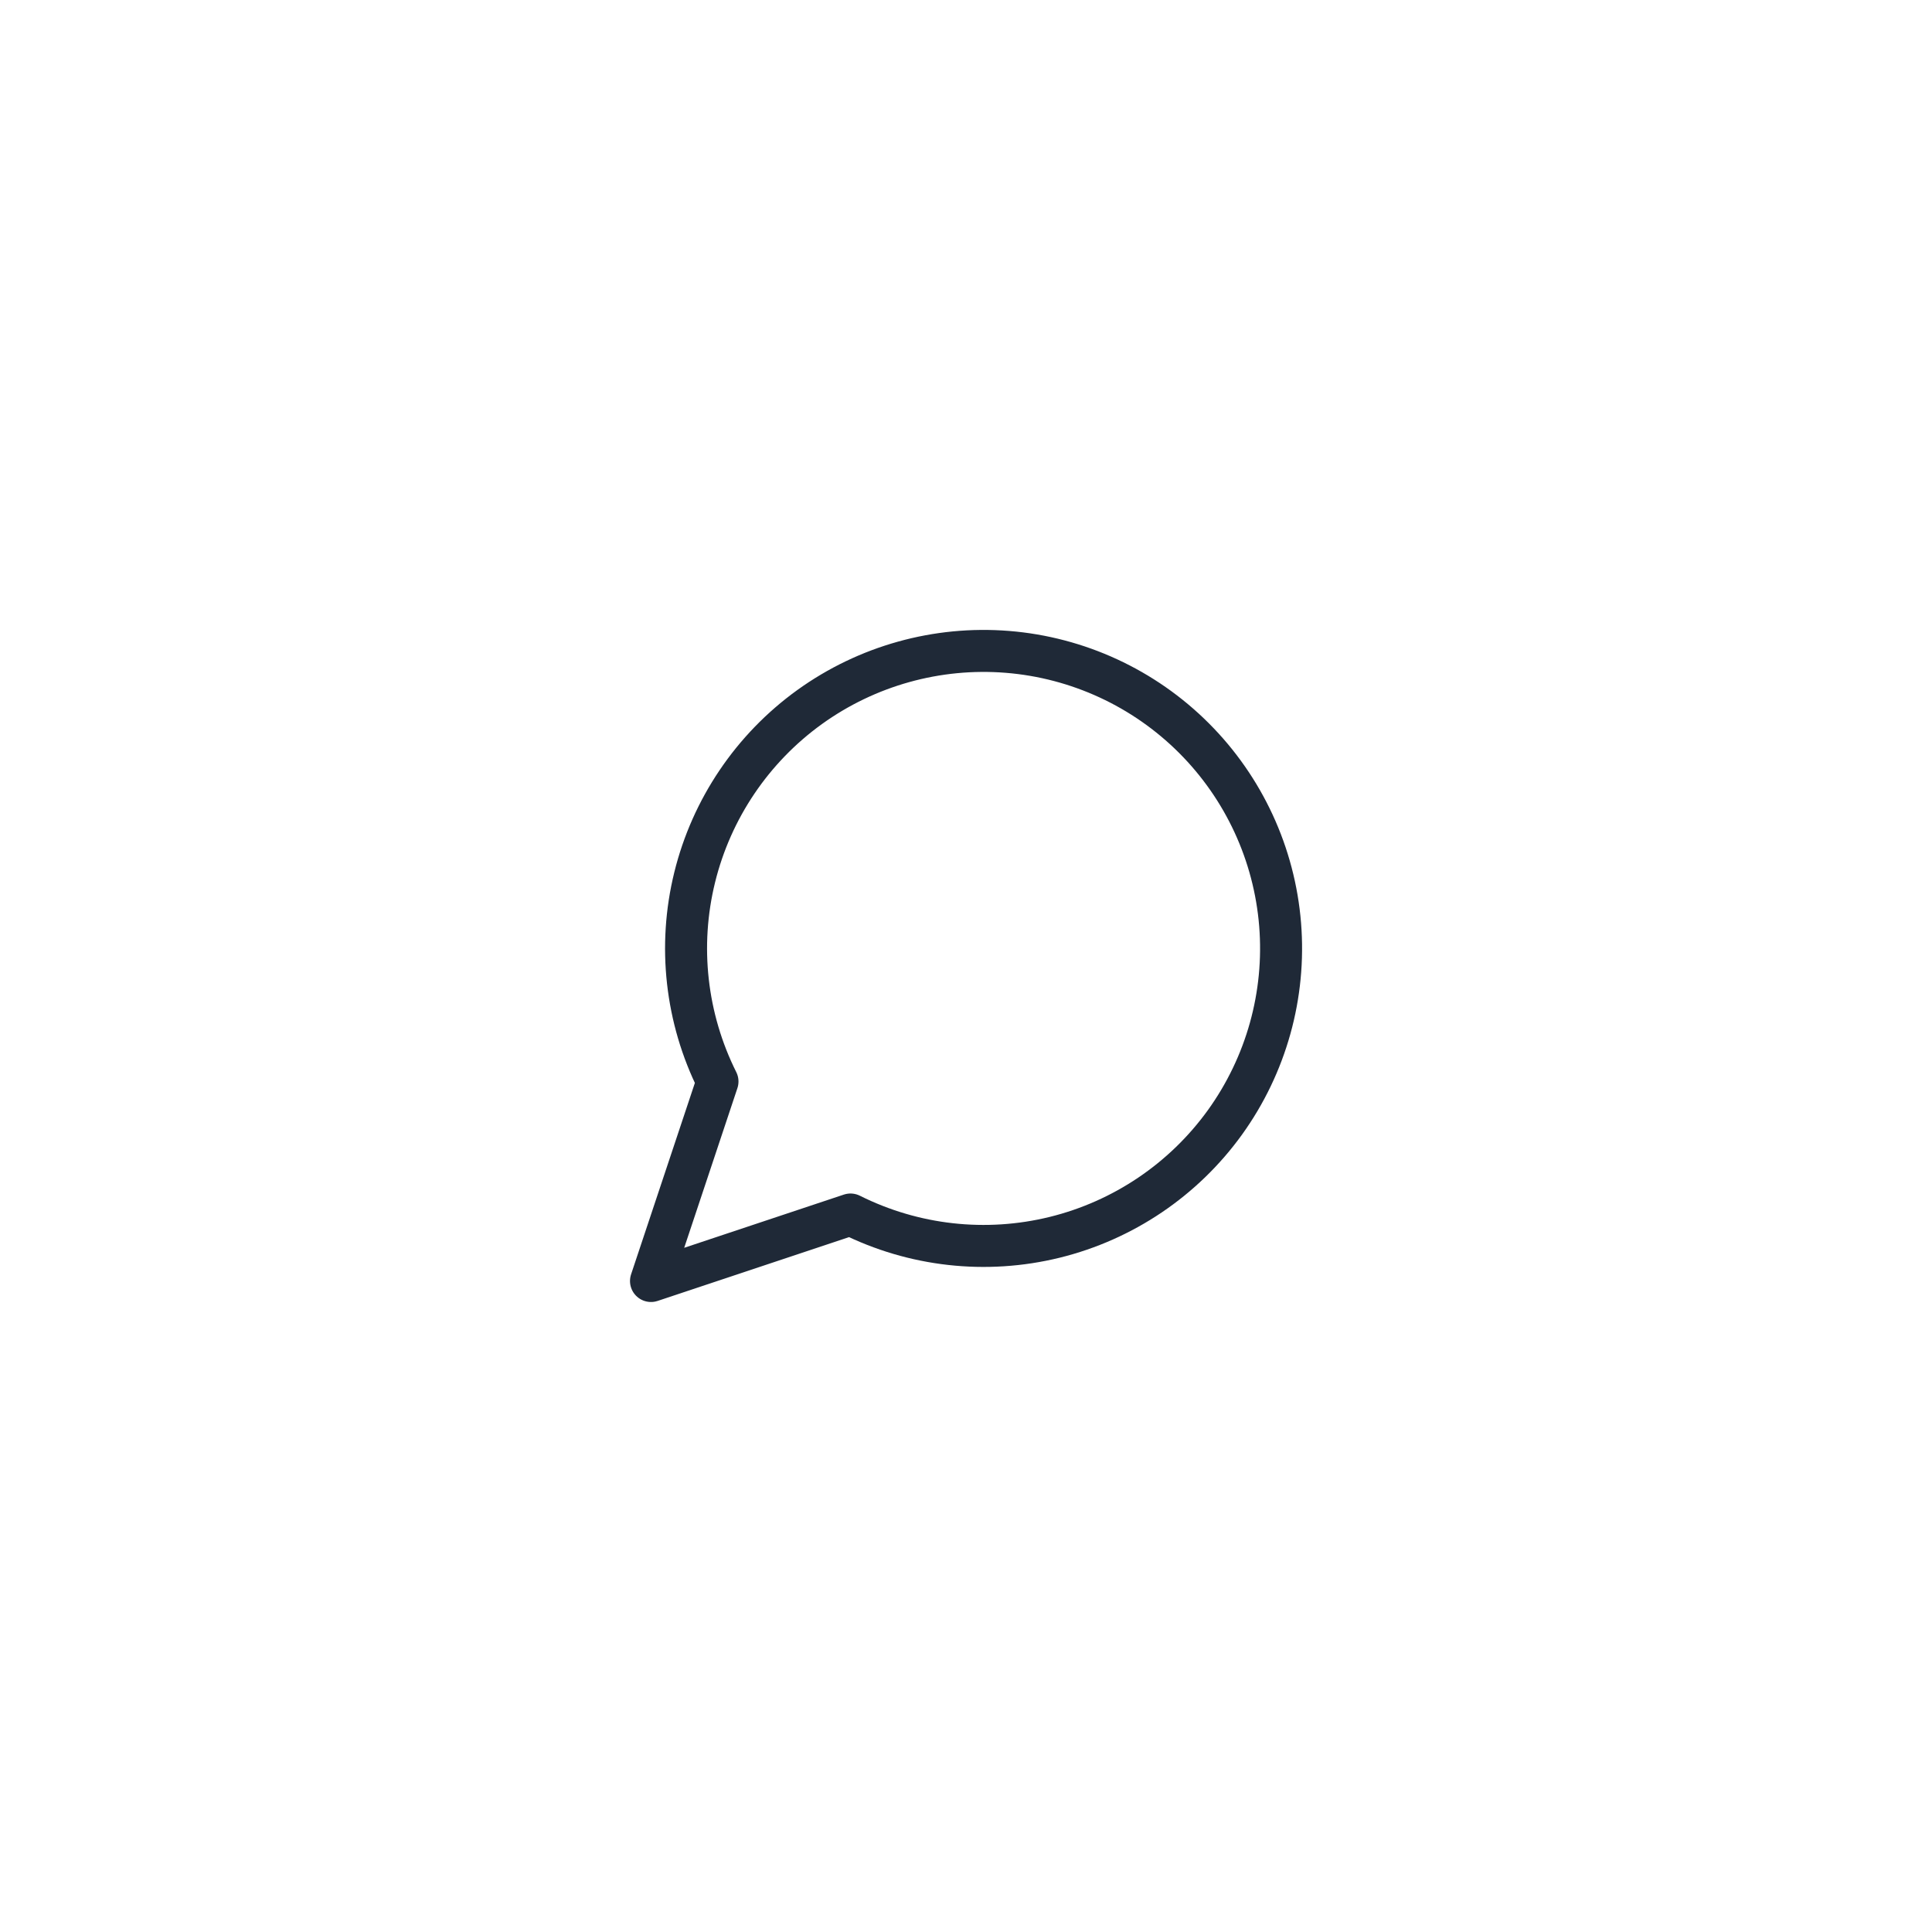
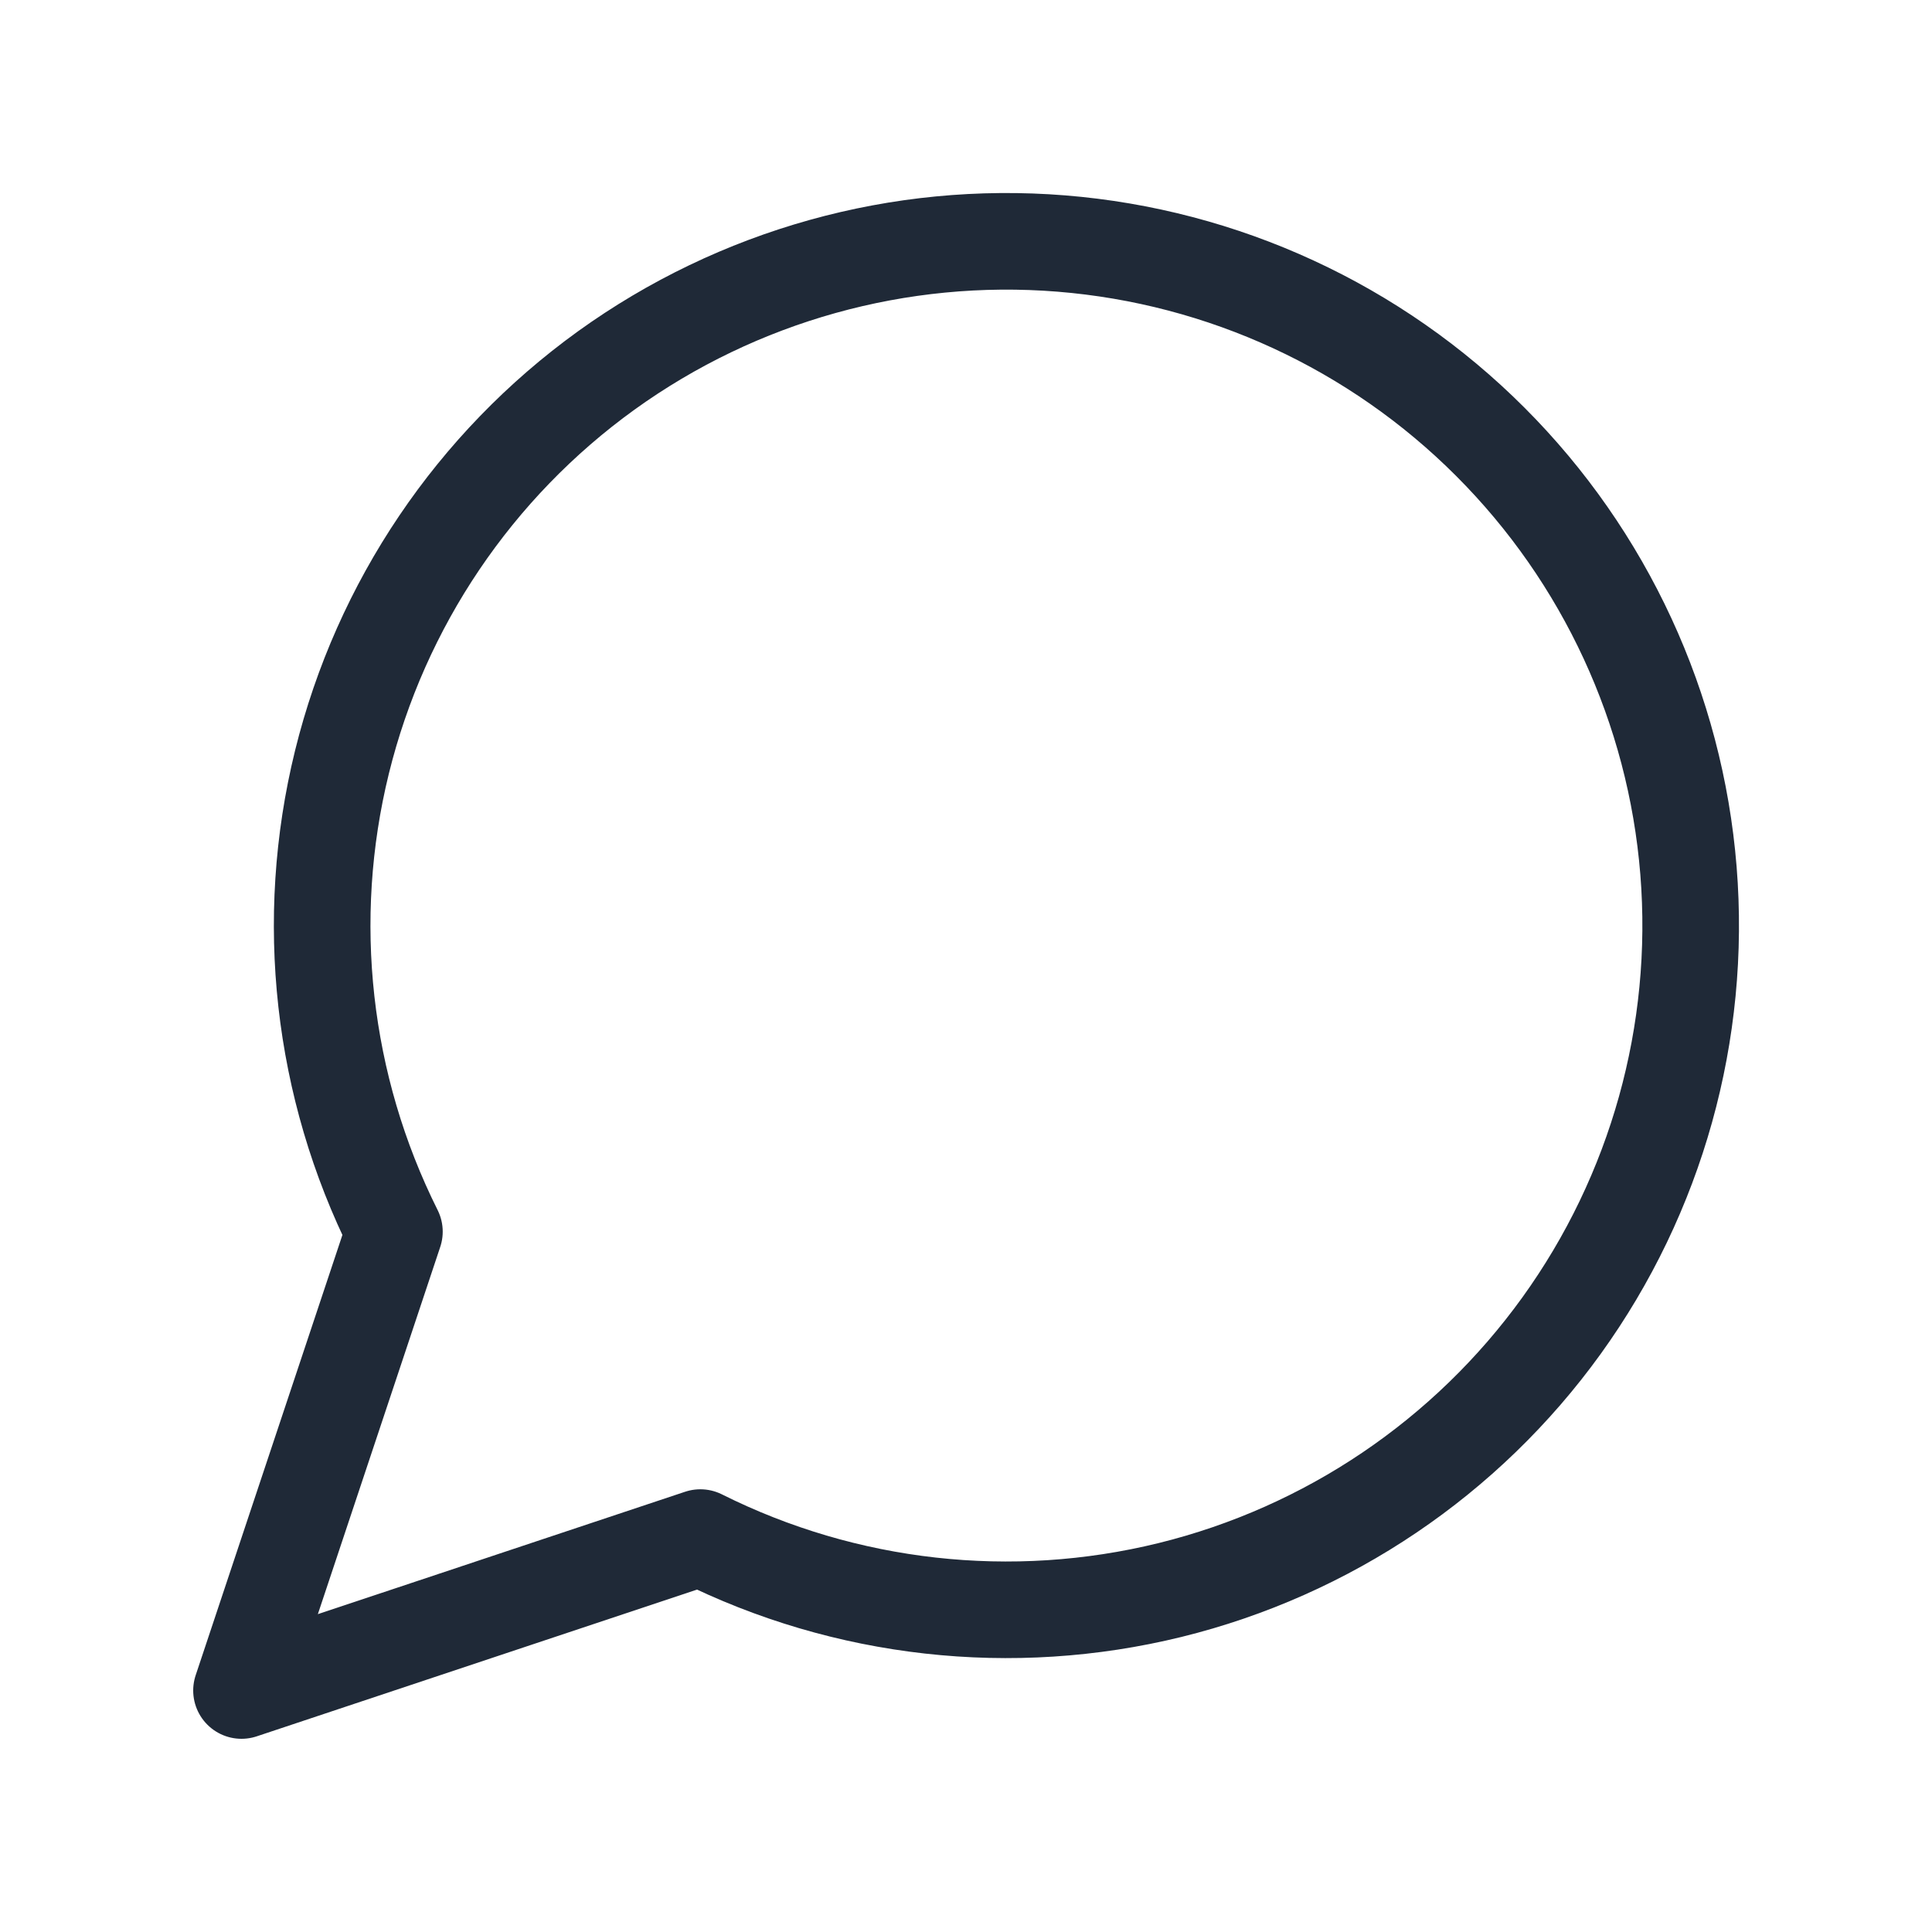
- <svg xmlns="http://www.w3.org/2000/svg" width="46" height="46" viewBox="0 0 46 46" fill="none">
-   <path d="M15.5 30.5L17.083 25.75C16.331 24.246 16.138 22.523 16.54 20.889C16.942 19.256 17.912 17.819 19.276 16.835C20.641 15.852 22.311 15.386 23.987 15.521C25.664 15.656 27.238 16.384 28.427 17.573C29.616 18.762 30.344 20.336 30.479 22.013C30.614 23.689 30.148 25.359 29.165 26.724C28.181 28.088 26.744 29.058 25.111 29.46C23.477 29.862 21.754 29.669 20.25 28.917L15.5 30.5Z" stroke="#1F2937" stroke-linecap="round" stroke-linejoin="round" />
+ <svg xmlns="http://www.w3.org/2000/svg" width="20" height="20" viewBox="0 0 20 20" fill="none">
+   <path d="M2.5 17.5L4.083 12.75C3.331 11.245 3.138 9.523 3.54 7.889C3.942 6.256 4.912 4.819 6.276 3.835C7.641 2.852 9.311 2.386 10.987 2.521C12.664 2.656 14.238 3.383 15.427 4.573C16.616 5.762 17.344 7.336 17.479 9.012C17.614 10.689 17.148 12.359 16.165 13.723C15.181 15.088 13.744 16.058 12.111 16.46C10.477 16.861 8.754 16.669 7.25 15.917L2.5 17.5Z" stroke="#1F2937" stroke-linecap="round" stroke-linejoin="round" />
</svg>
